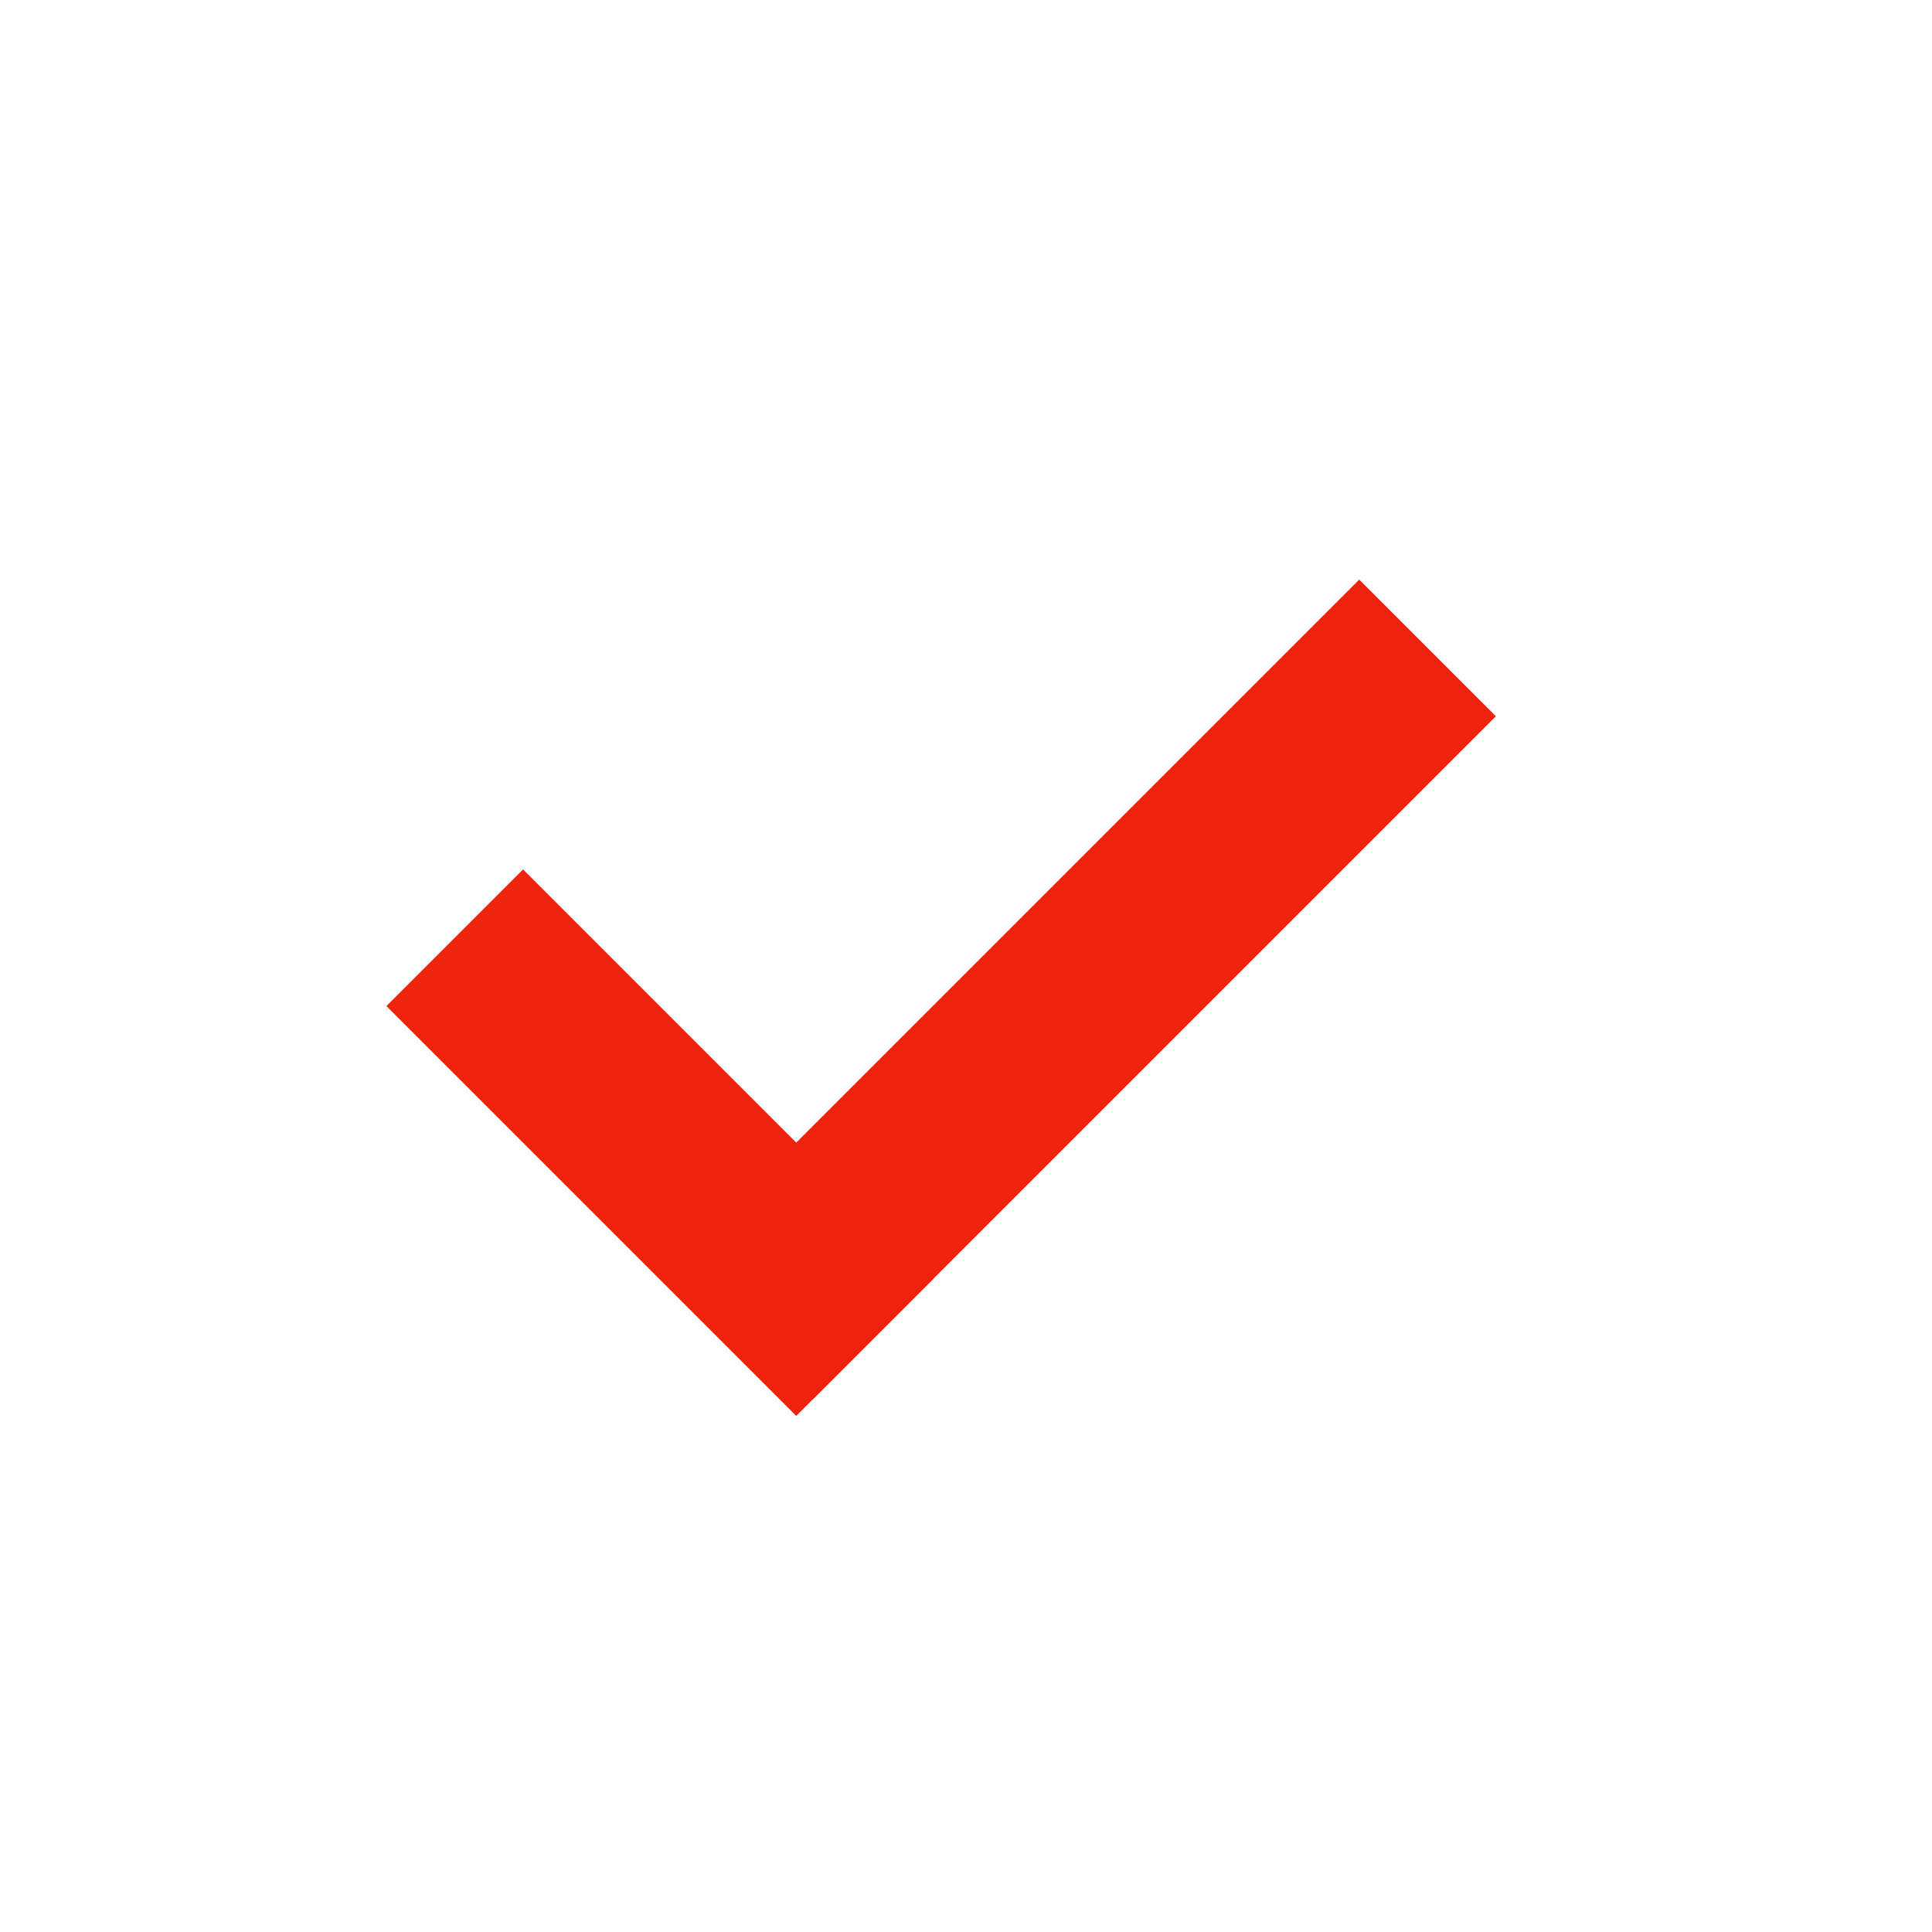
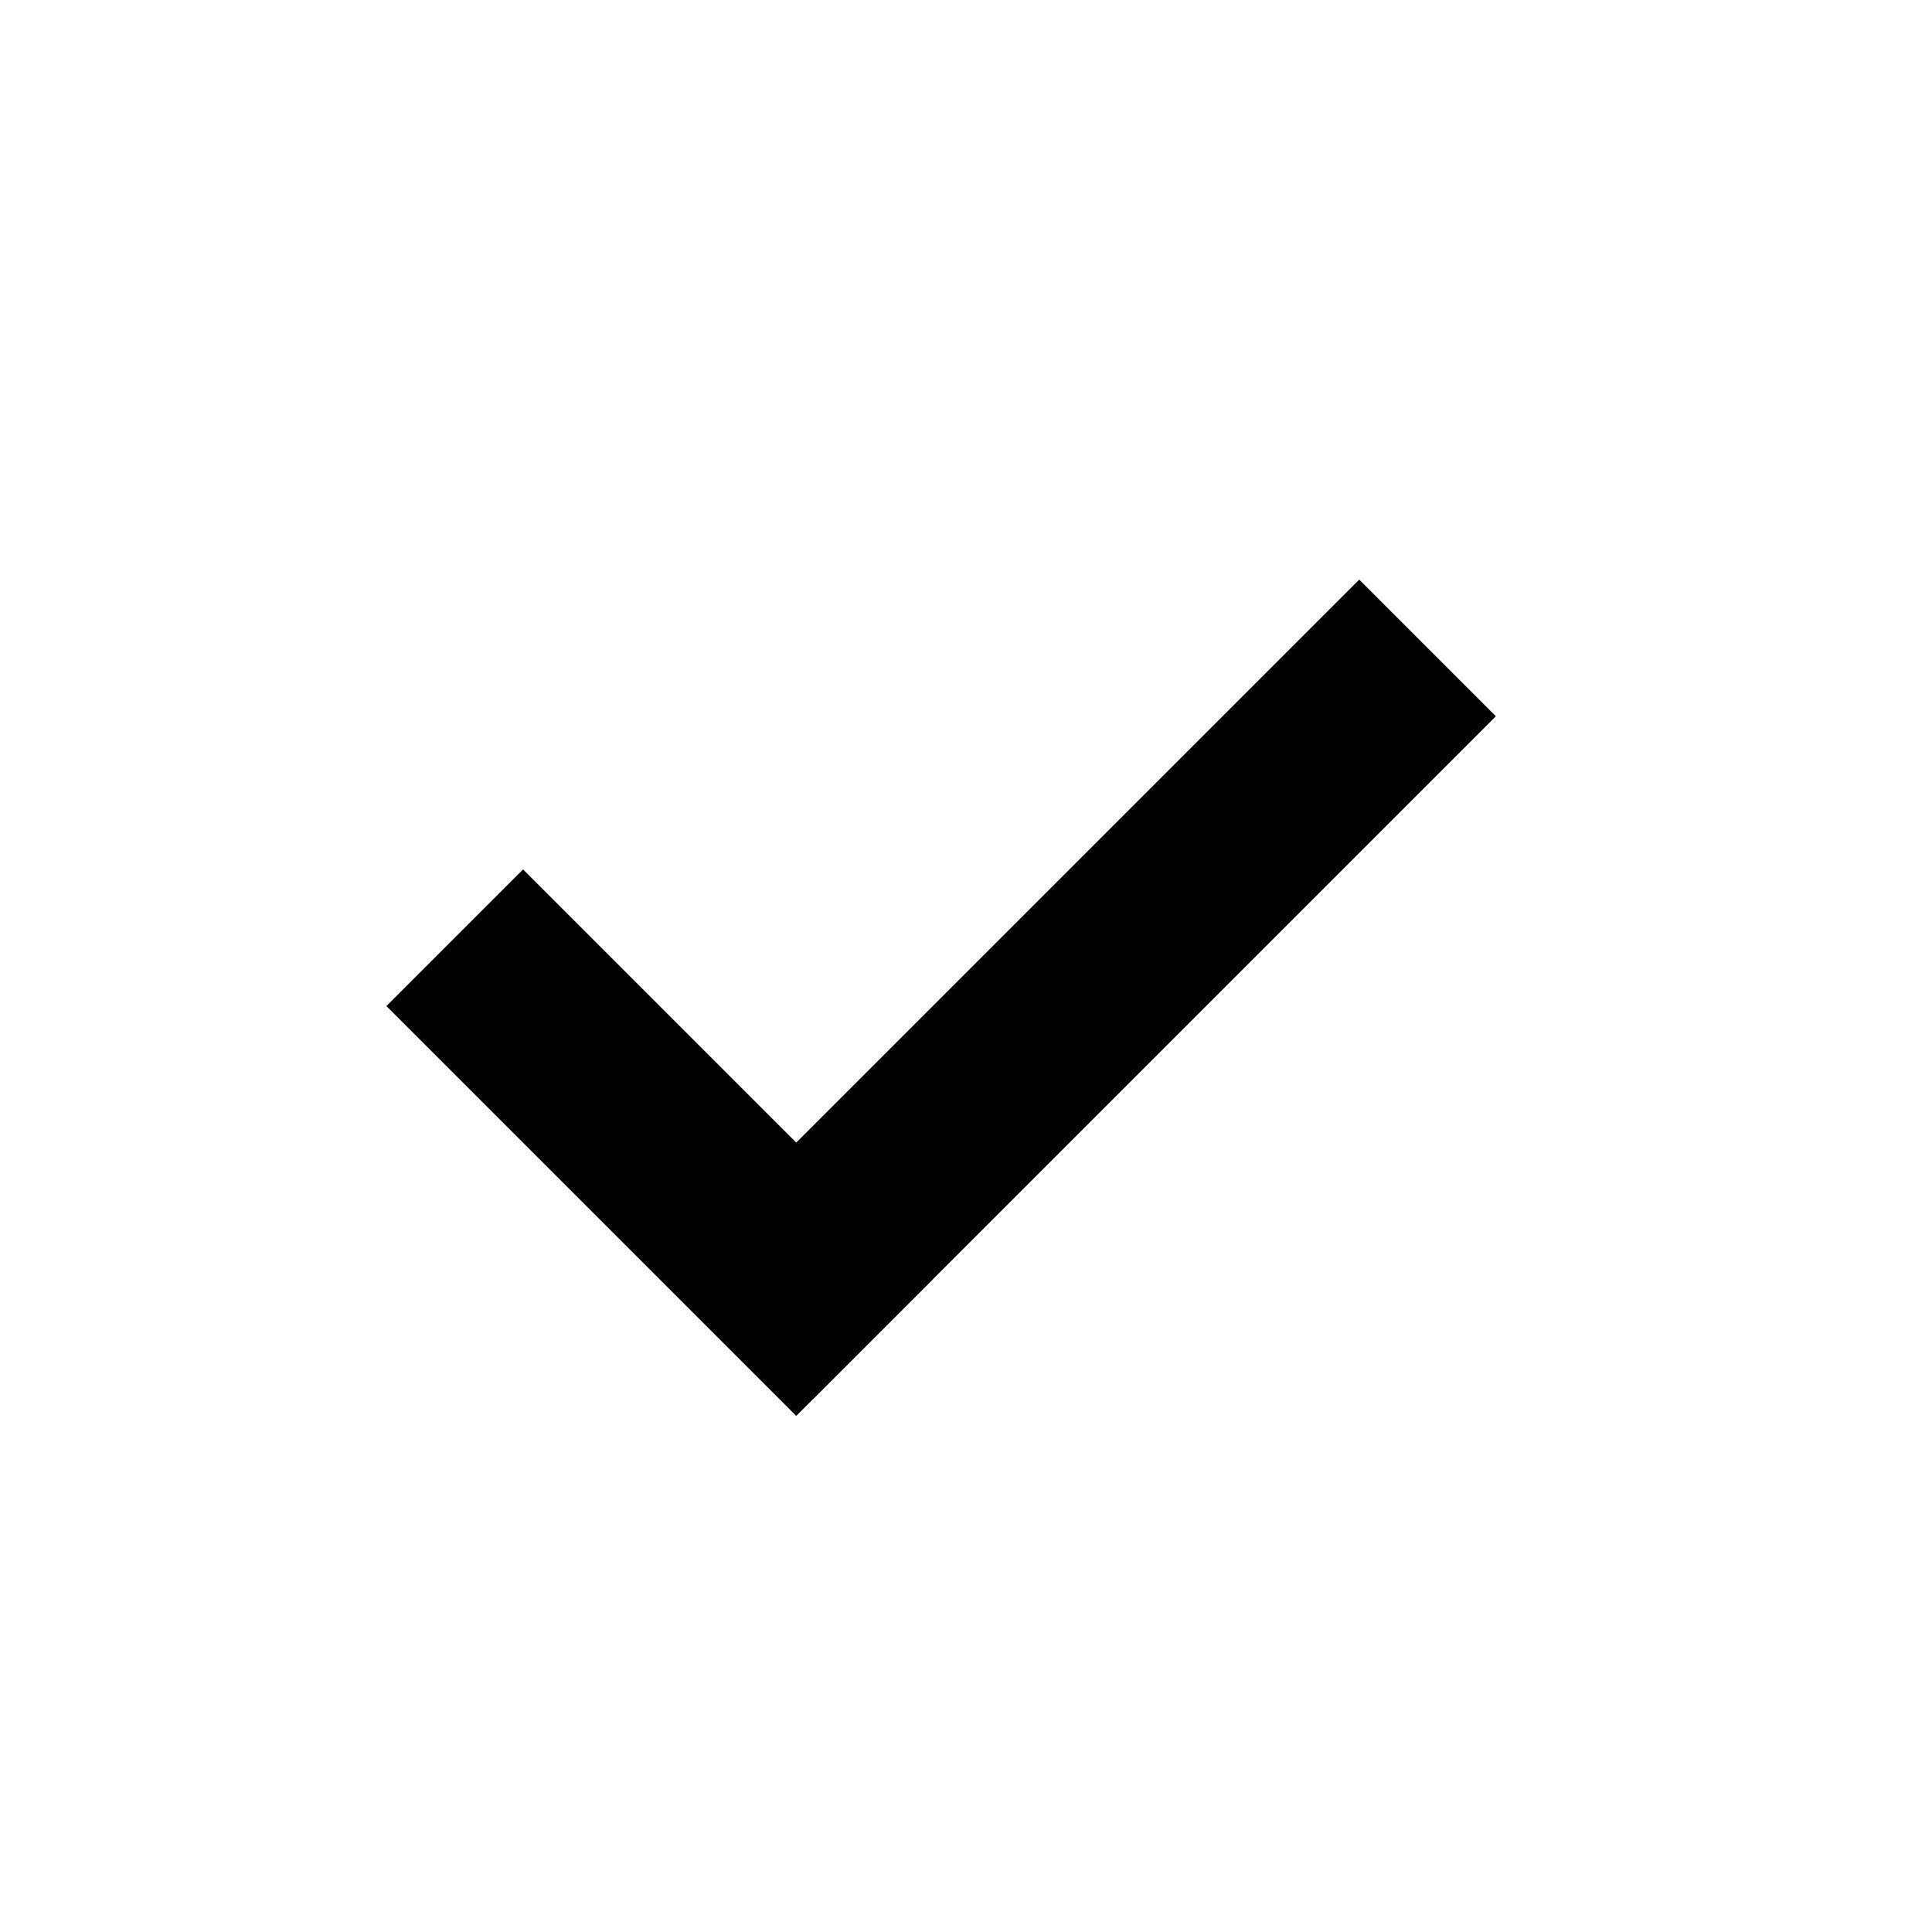
- <svg xmlns="http://www.w3.org/2000/svg" width="15" height="15" viewBox="0 0 15 15" fill="none">
-   <path d="M3 7.811L4.061 6.75L7.243 9.932L6.182 10.993L3 7.811Z" fill="#EF230C" />
-   <path d="M10.553 4.5L11.614 5.561L6.311 10.864L5.25 9.803L10.553 4.5Z" fill="#EF230C" />
+ <svg xmlns="http://www.w3.org/2000/svg" width="15" height="15" viewBox="0 0 15 15" fill="currentColor">
+   <path d="M3 7.811L4.061 6.75L7.243 9.932L6.182 10.993L3 7.811Z" fill="inherit" />
+   <path d="M10.553 4.5L11.614 5.561L6.311 10.864L5.25 9.803L10.553 4.5Z" fill="inherit" />
</svg>
